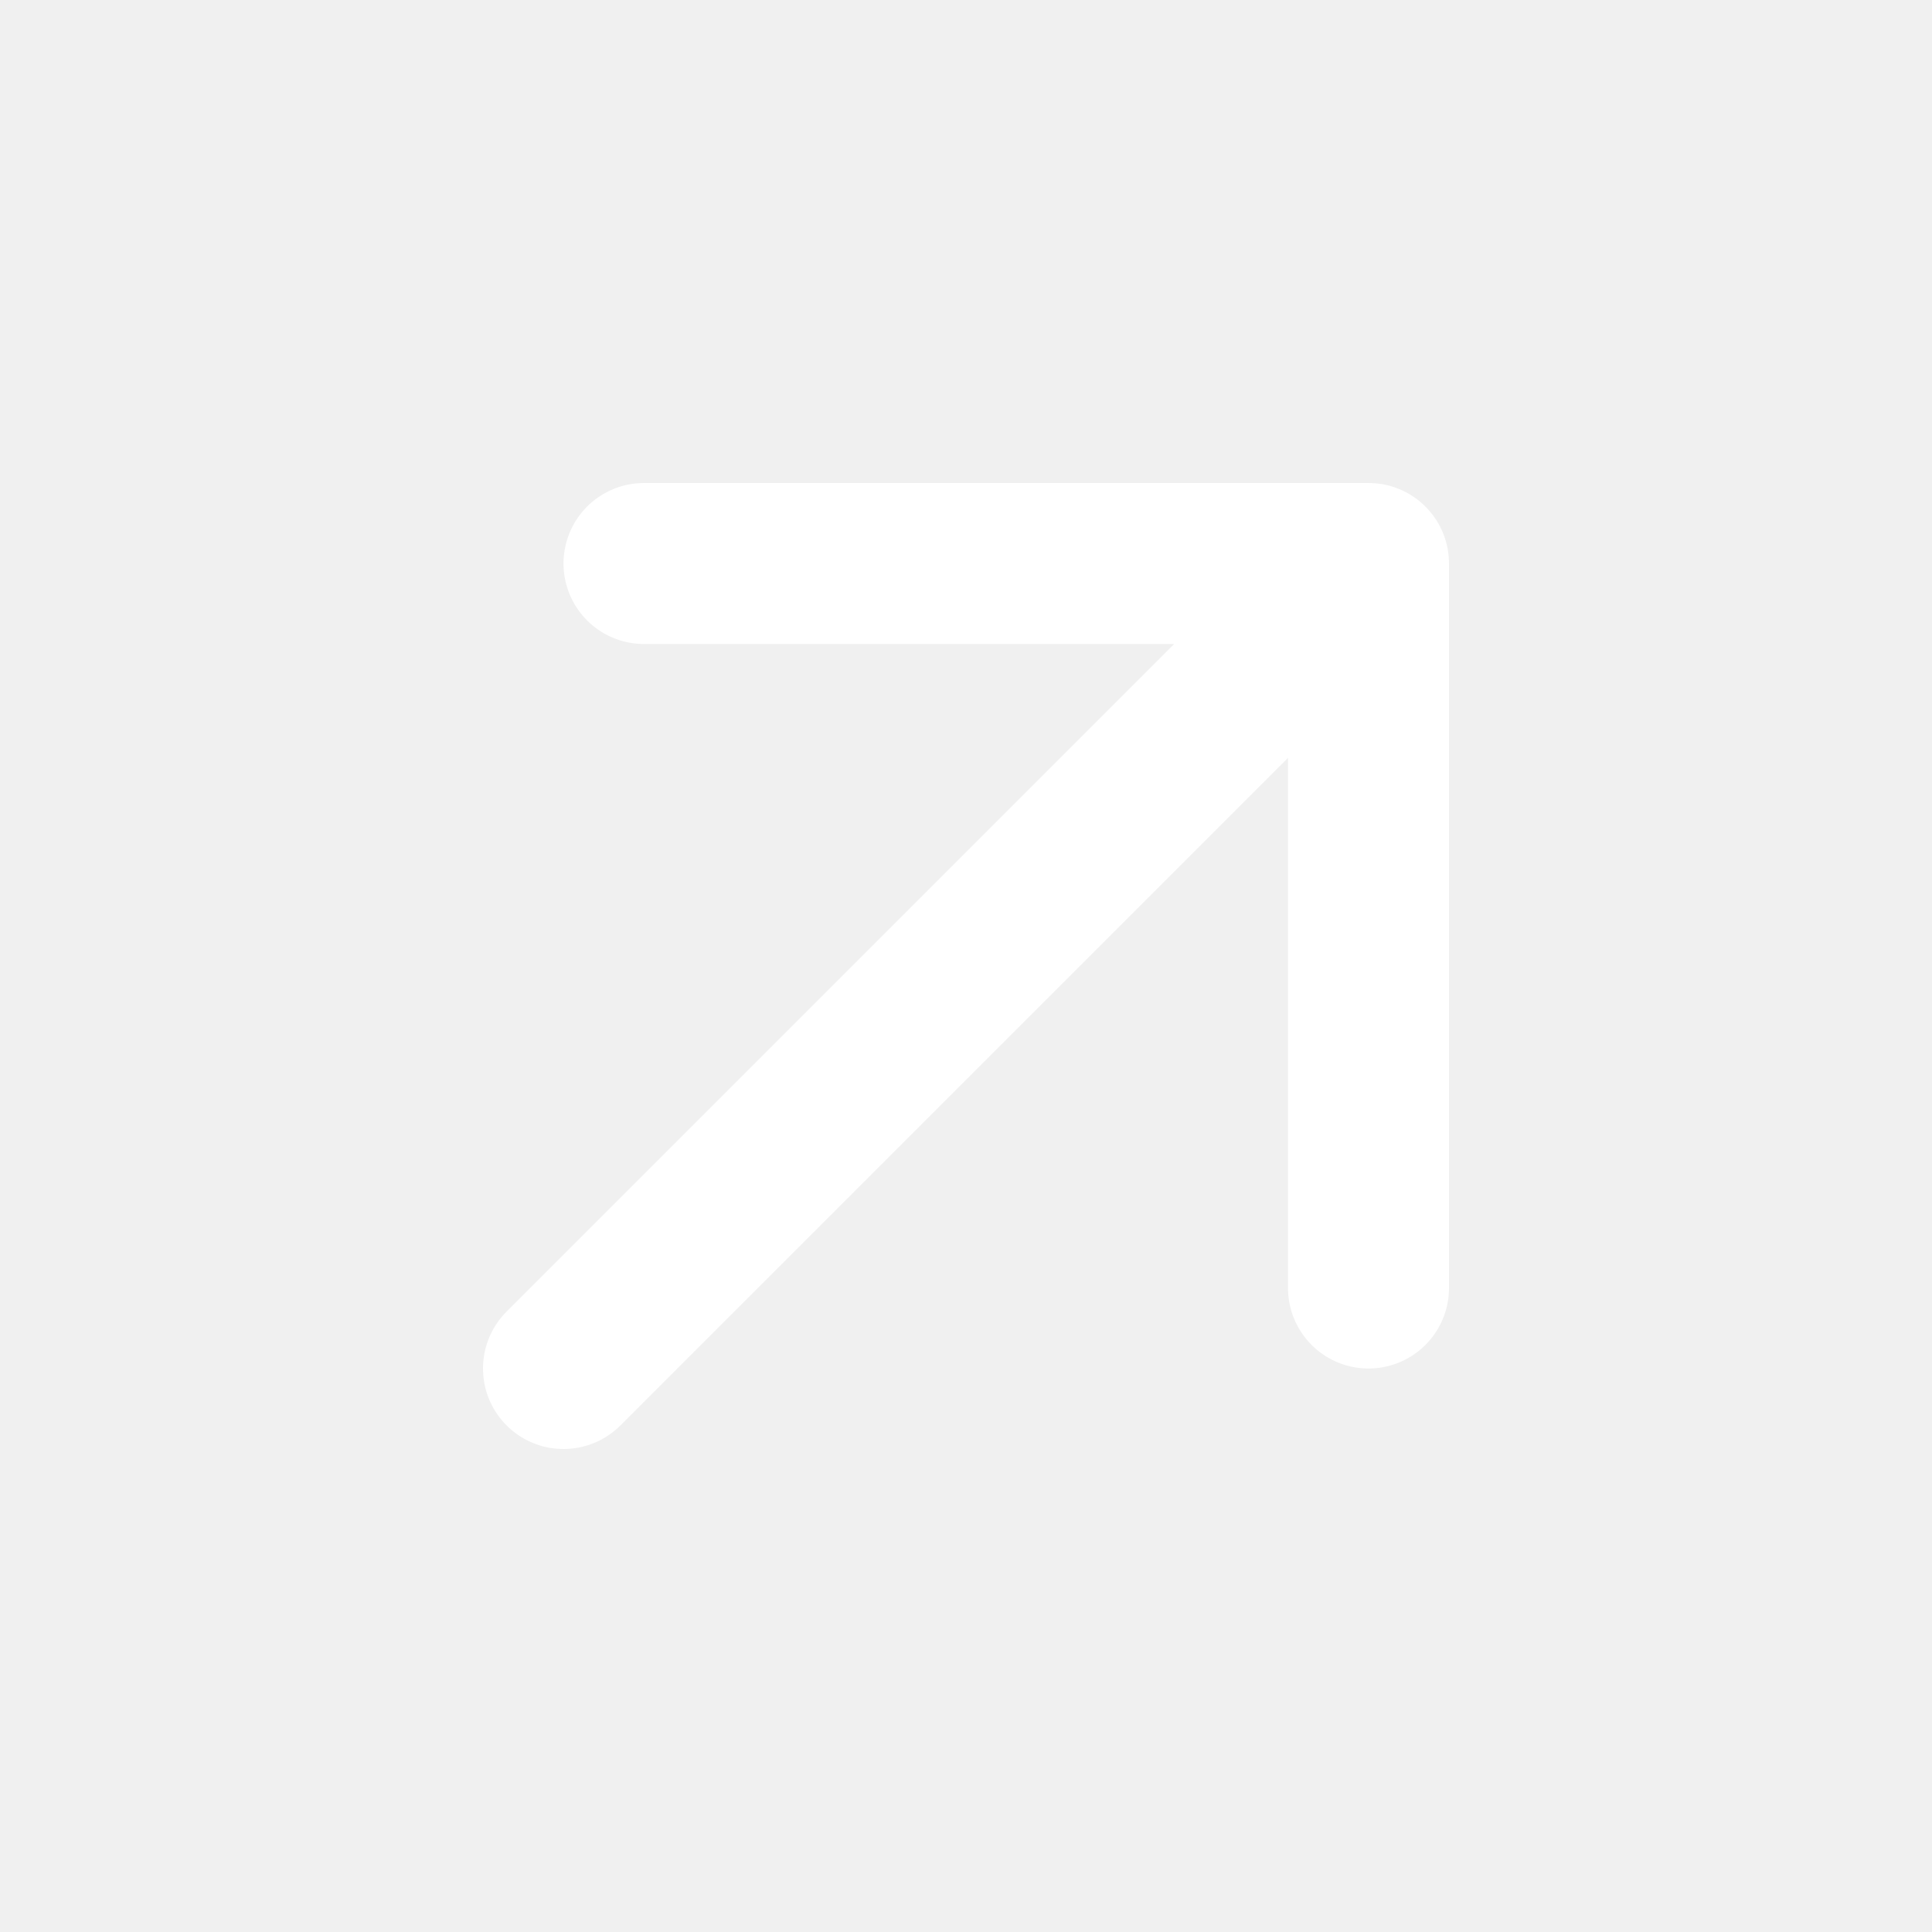
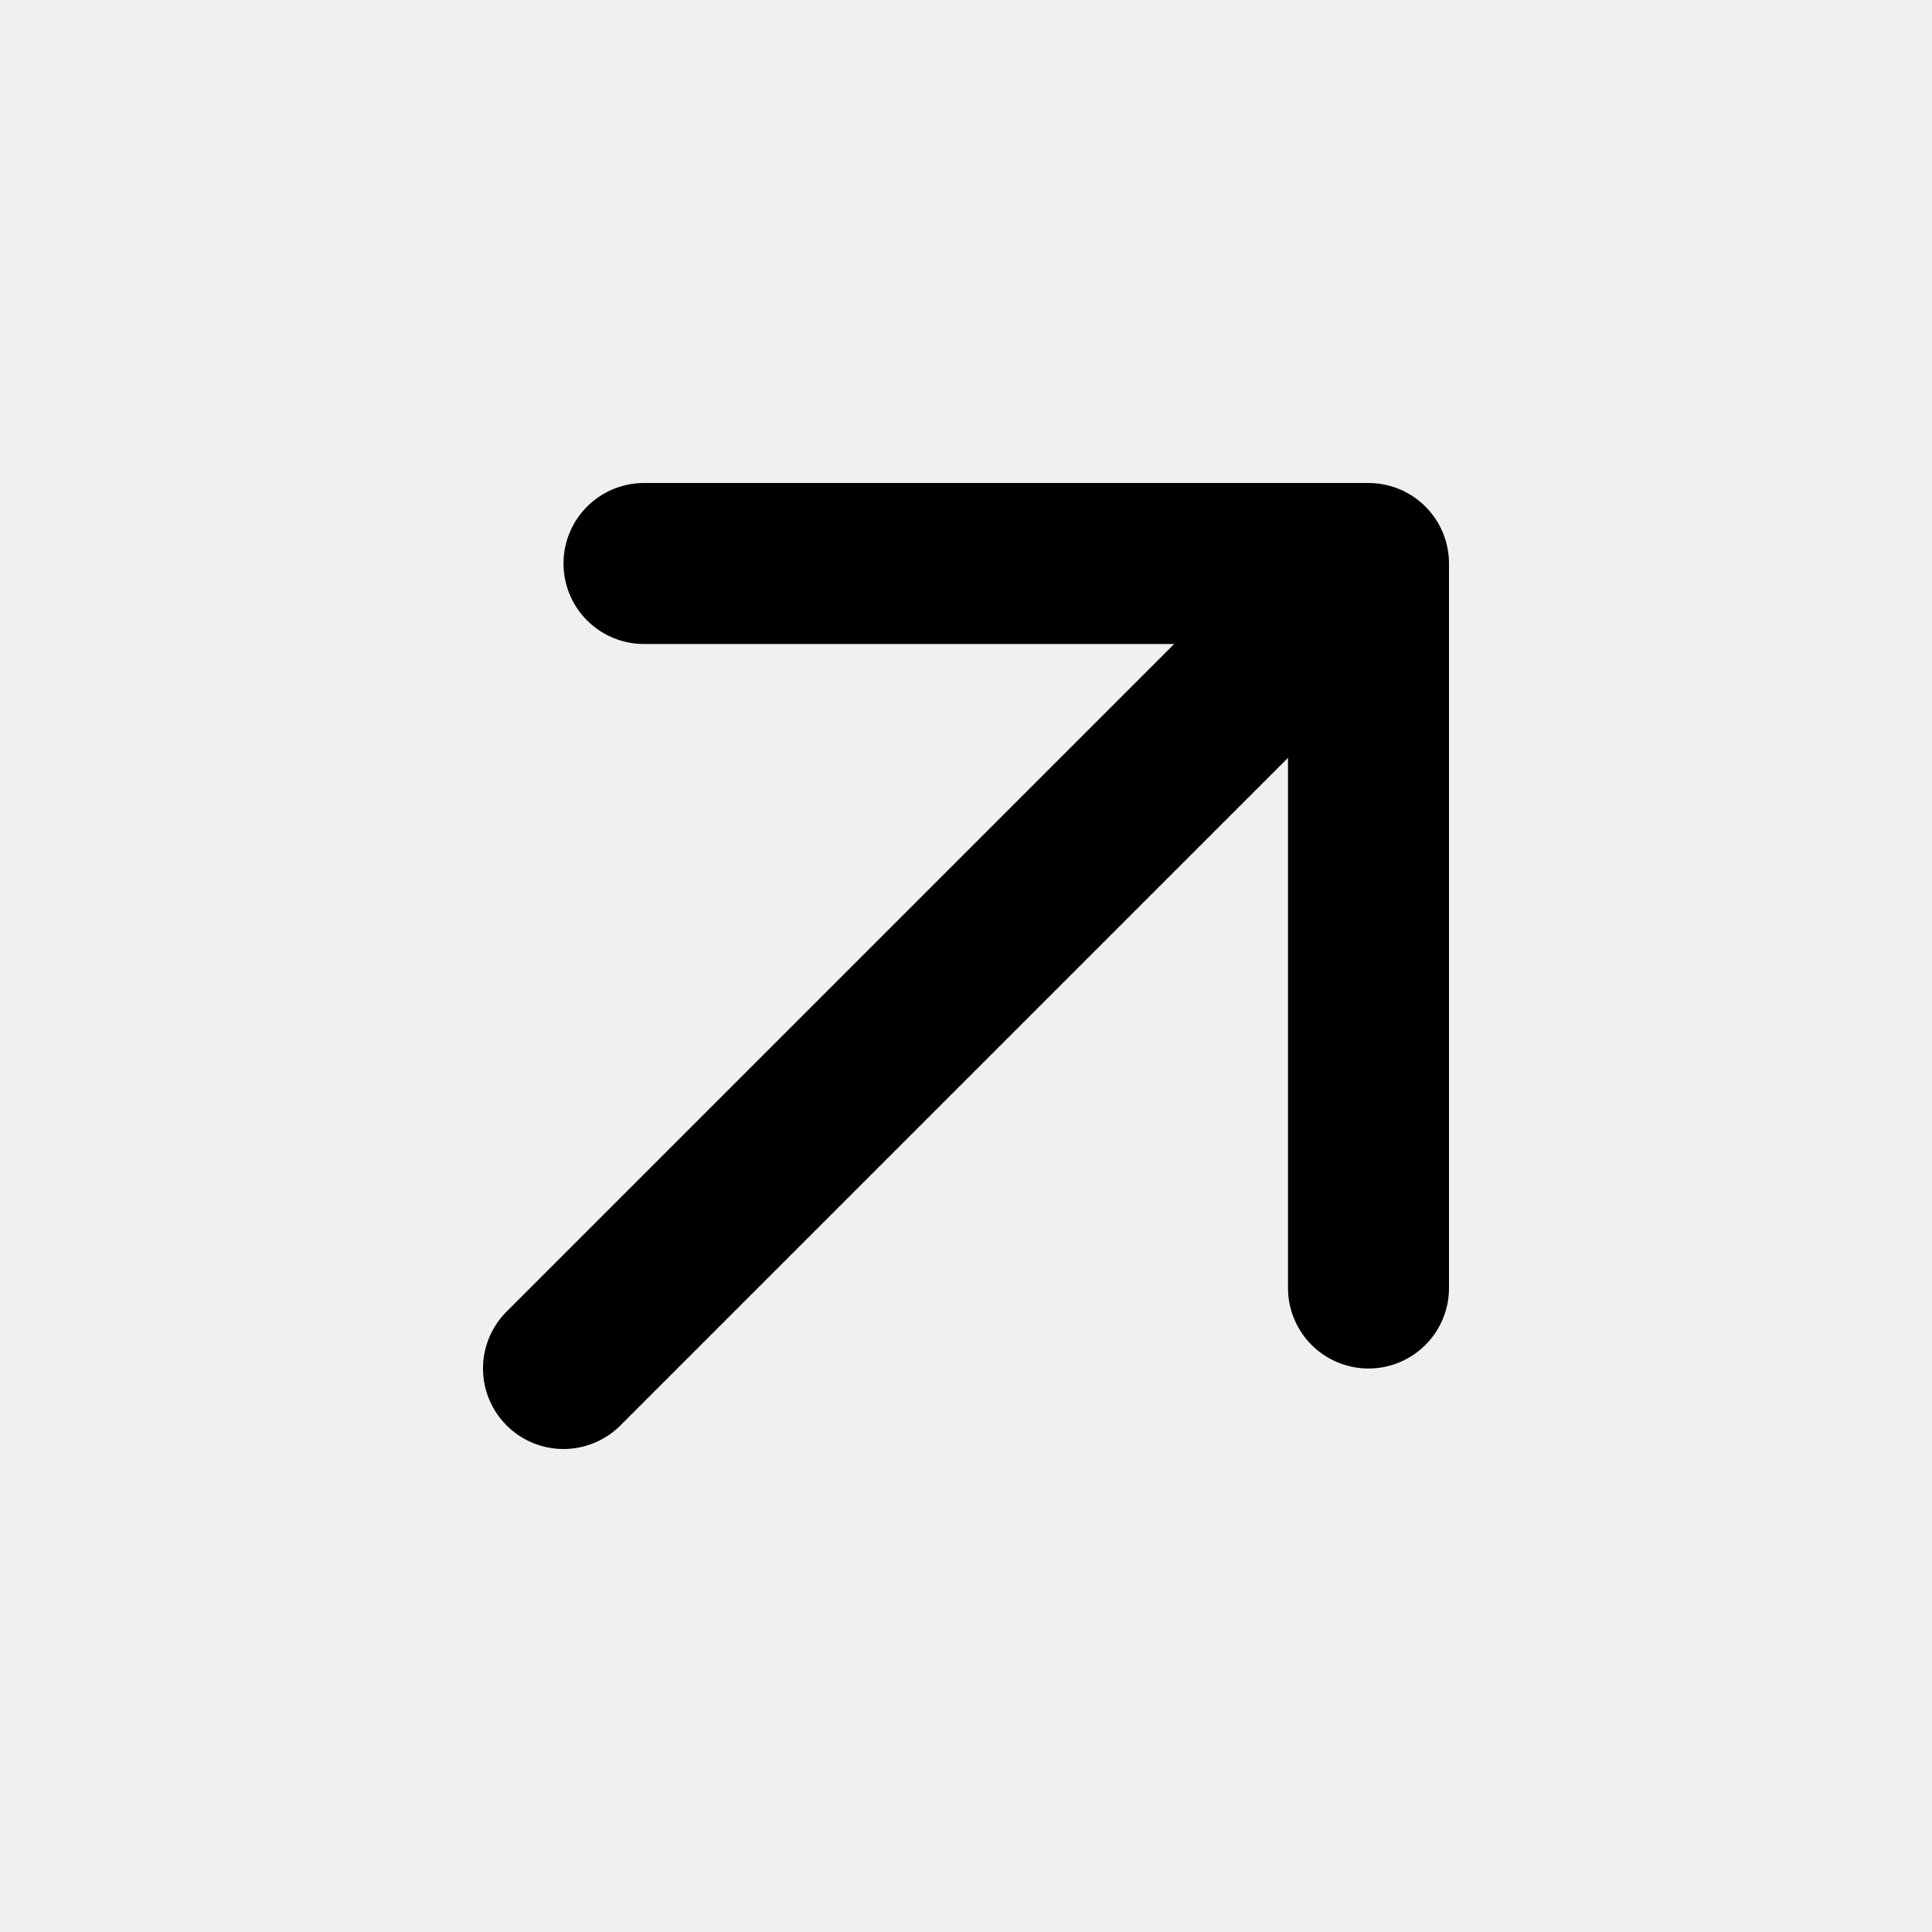
<svg xmlns="http://www.w3.org/2000/svg" width="50px" height="50px" viewBox="0 0 24 24" fill="none">
  <g id="SVGRepo_bgCarrier" stroke-width="0" />
  <g id="SVGRepo_tracerCarrier" stroke-linecap="round" stroke-linejoin="round" />
  <g id="SVGRepo_iconCarrier">
-     <path d="M7 17L17 7M17 7H8M17 7V16" stroke="#ffffff" stroke-width="2" stroke-linecap="round" stroke-linejoin="round" />
+     <path d="M7 17L17 7M17 7H8M17 7V16" stroke="#000000" stroke-width="2" stroke-linecap="round" stroke-linejoin="round" />
  </g>
</svg>
